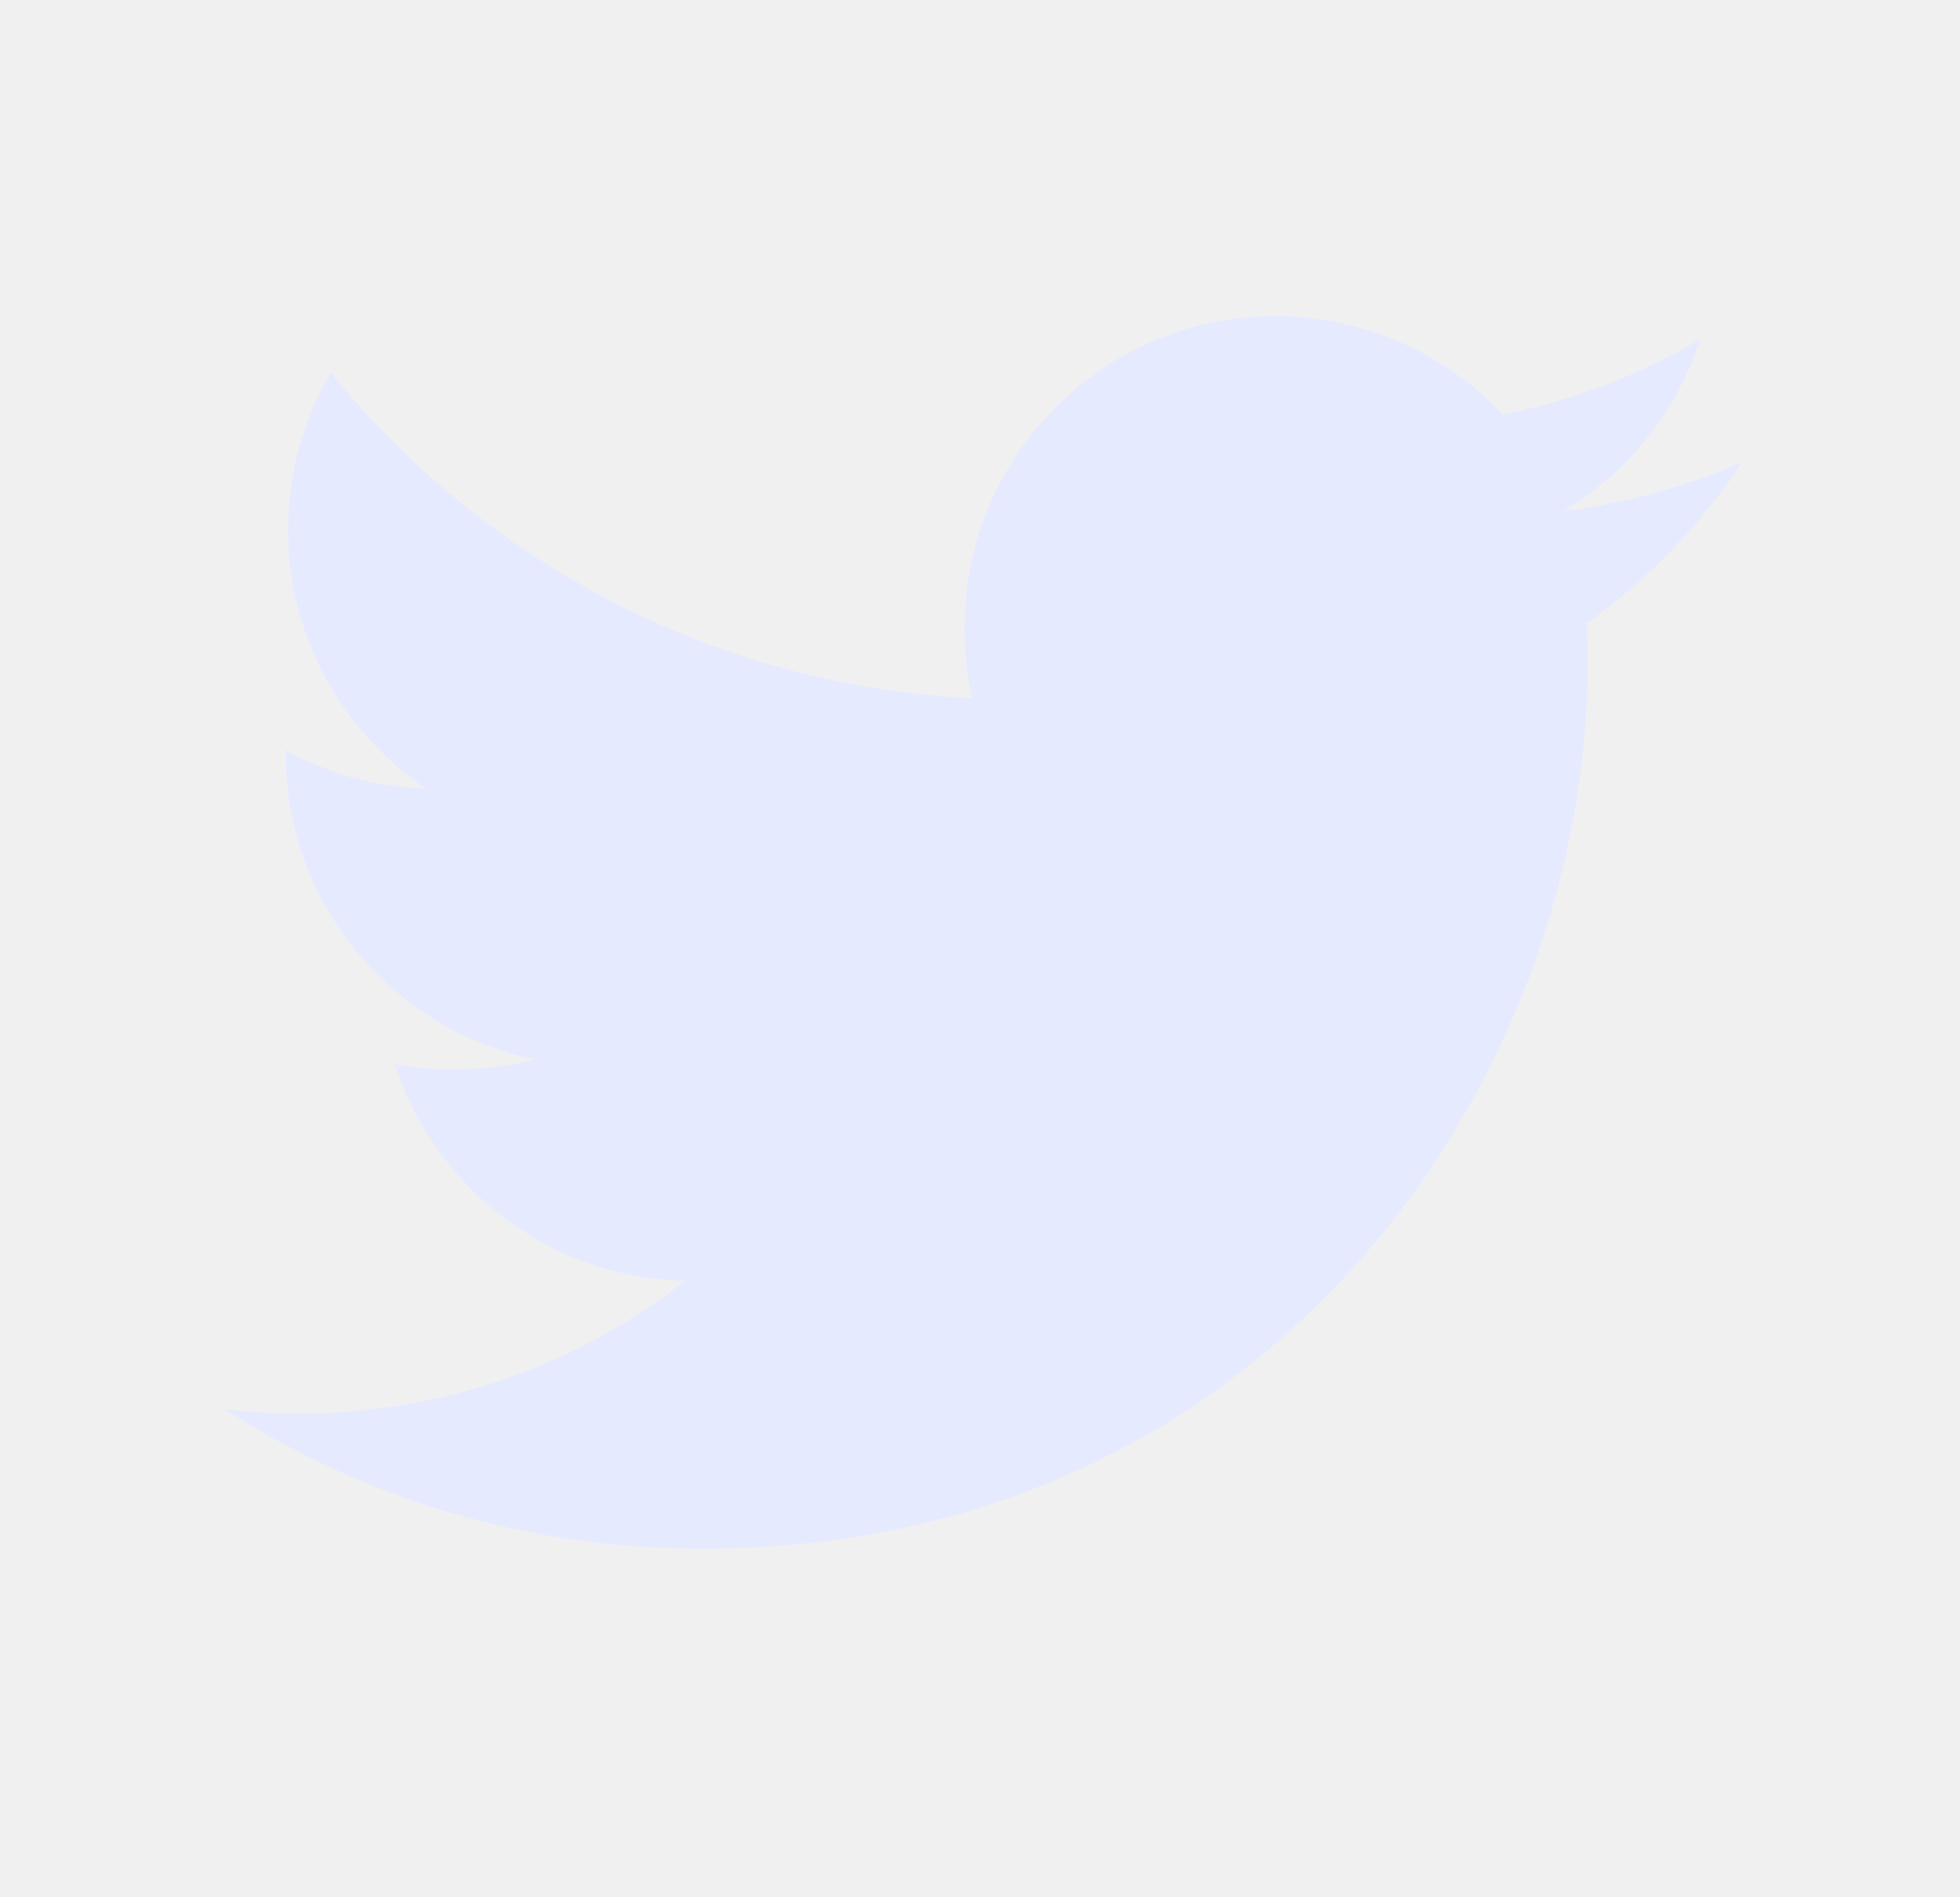
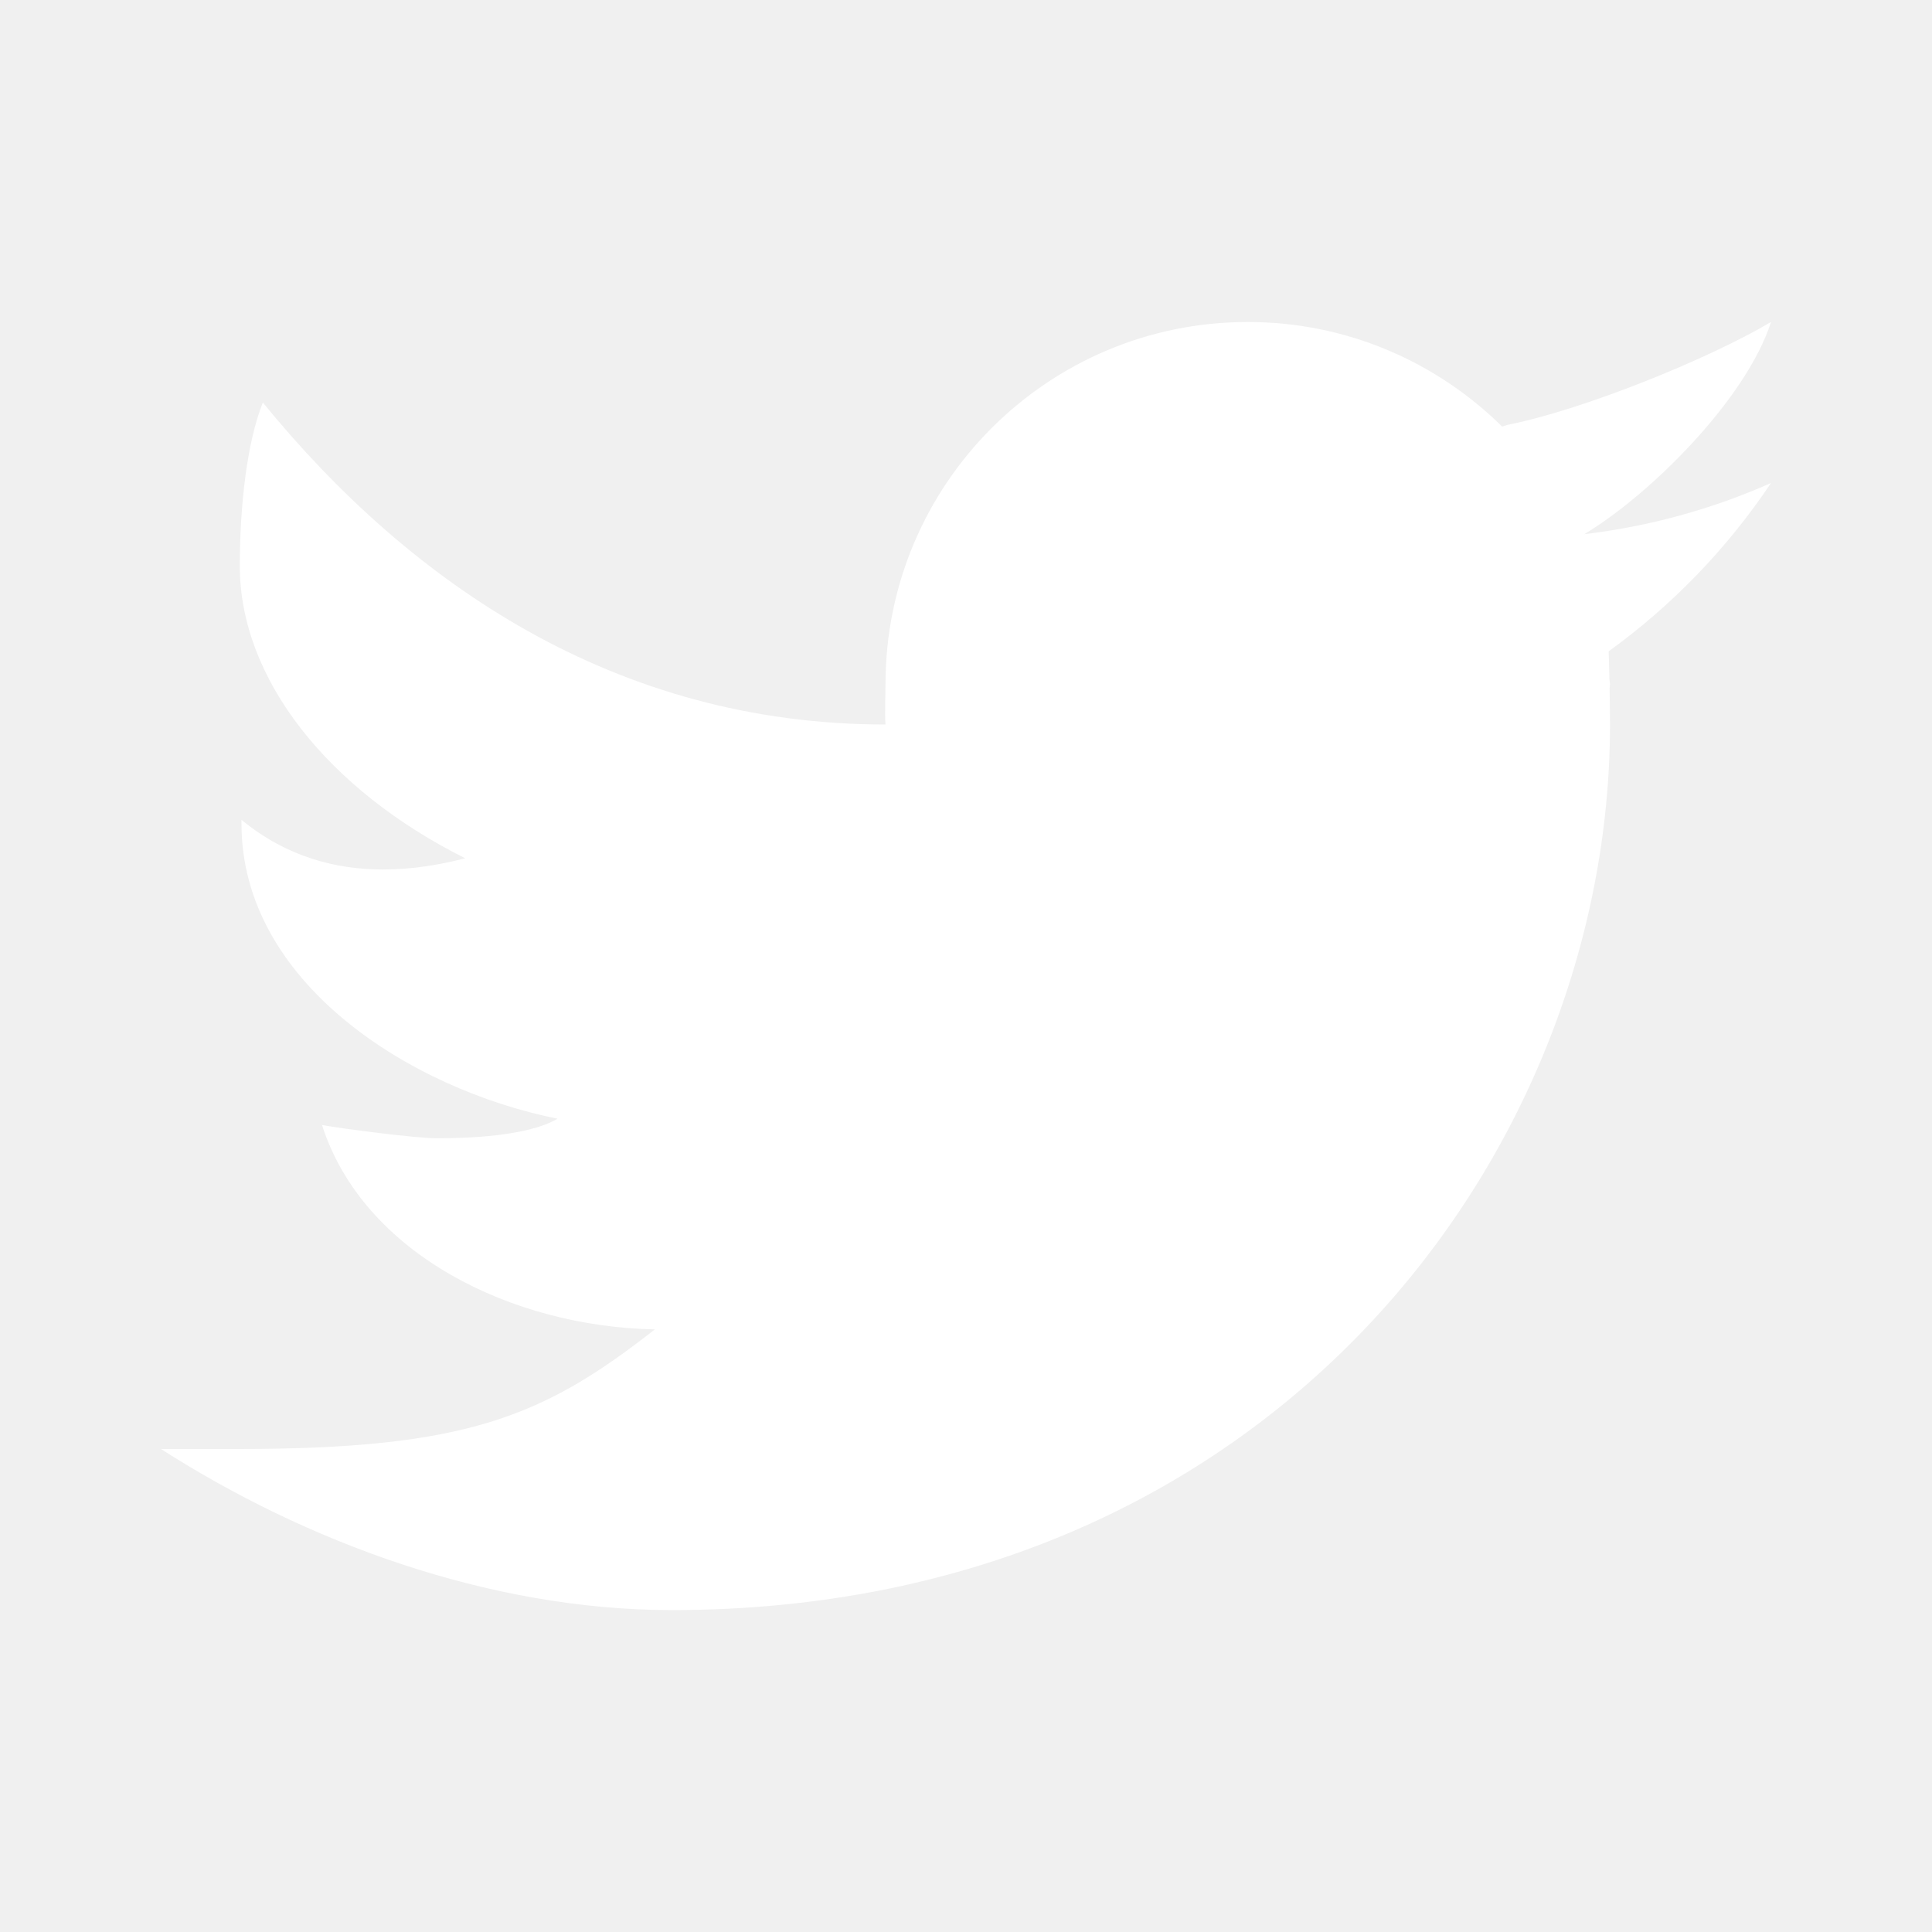
- <svg xmlns="http://www.w3.org/2000/svg" width="31" height="30" viewBox="0 0 31 30" fill="none">
-   <path d="M27.559 7.309C26.666 7.7 25.715 7.96 24.724 8.085C25.744 7.476 26.522 6.519 26.888 5.366C25.937 5.933 24.887 6.333 23.768 6.557C22.865 5.596 21.578 5 20.174 5C17.45 5 15.257 7.211 15.257 9.921C15.257 10.312 15.29 10.687 15.371 11.043C11.281 10.844 7.661 8.883 5.23 5.897C4.805 6.633 4.556 7.476 4.556 8.384C4.556 10.088 5.434 11.598 6.742 12.473C5.951 12.458 5.176 12.229 4.519 11.867C4.519 11.882 4.519 11.902 4.519 11.921C4.519 14.312 6.224 16.298 8.461 16.756C8.06 16.865 7.624 16.918 7.171 16.918C6.856 16.918 6.538 16.899 6.239 16.834C6.877 18.782 8.686 20.215 10.837 20.261C9.163 21.57 7.037 22.36 4.736 22.36C4.333 22.36 3.946 22.341 3.559 22.292C5.738 23.698 8.321 24.5 11.107 24.5C20.161 24.5 25.111 17 25.111 10.499C25.111 10.281 25.103 10.072 25.093 9.863C26.069 9.17 26.89 8.305 27.559 7.309Z" fill="#E6EAFF" />
+ <svg xmlns="http://www.w3.org/2000/svg" width="24" height="24" viewBox="0 0 24 24" fill="none">
+   <path d="M22 4C21.22 4.463 19.655 5.094 18.735 5.276C18.708 5.283 18.686 5.292 18.66 5.299C17.847 4.497 16.733 4 15.5 4C13.015 4 11 6.015 11 8.5C11 8.631 10.989 8.872 11 9C7.647 9 5.095 7.244 3.265 5C3.066 5.5 2.979 6.29 2.979 7.032C2.979 8.433 4.074 9.809 5.779 10.662C5.465 10.743 5.119 10.801 4.759 10.801C4.178 10.801 3.563 10.648 3 10.184C3 10.201 3 10.217 3 10.235C3 12.193 5.078 13.526 6.926 13.897C6.551 14.118 5.795 14.14 5.426 14.14C5.166 14.14 4.246 14.021 4 13.975C4.514 15.58 6.368 16.482 8.135 16.514C6.753 17.598 5.794 18 2.964 18H2C3.788 19.146 6.065 20.001 8.347 20.001C15.777 20.001 20 14.338 20 9C20 8.914 19.998 8.734 19.995 8.553C19.995 8.535 20 8.518 20 8.5C20 8.473 19.992 8.447 19.992 8.42C19.989 8.284 19.986 8.157 19.983 8.091C20.773 7.521 21.458 6.81 22 6C21.275 6.322 20.497 6.538 19.68 6.636C20.514 6.136 21.699 4.944 22 4Z" fill="white" />
</svg>
